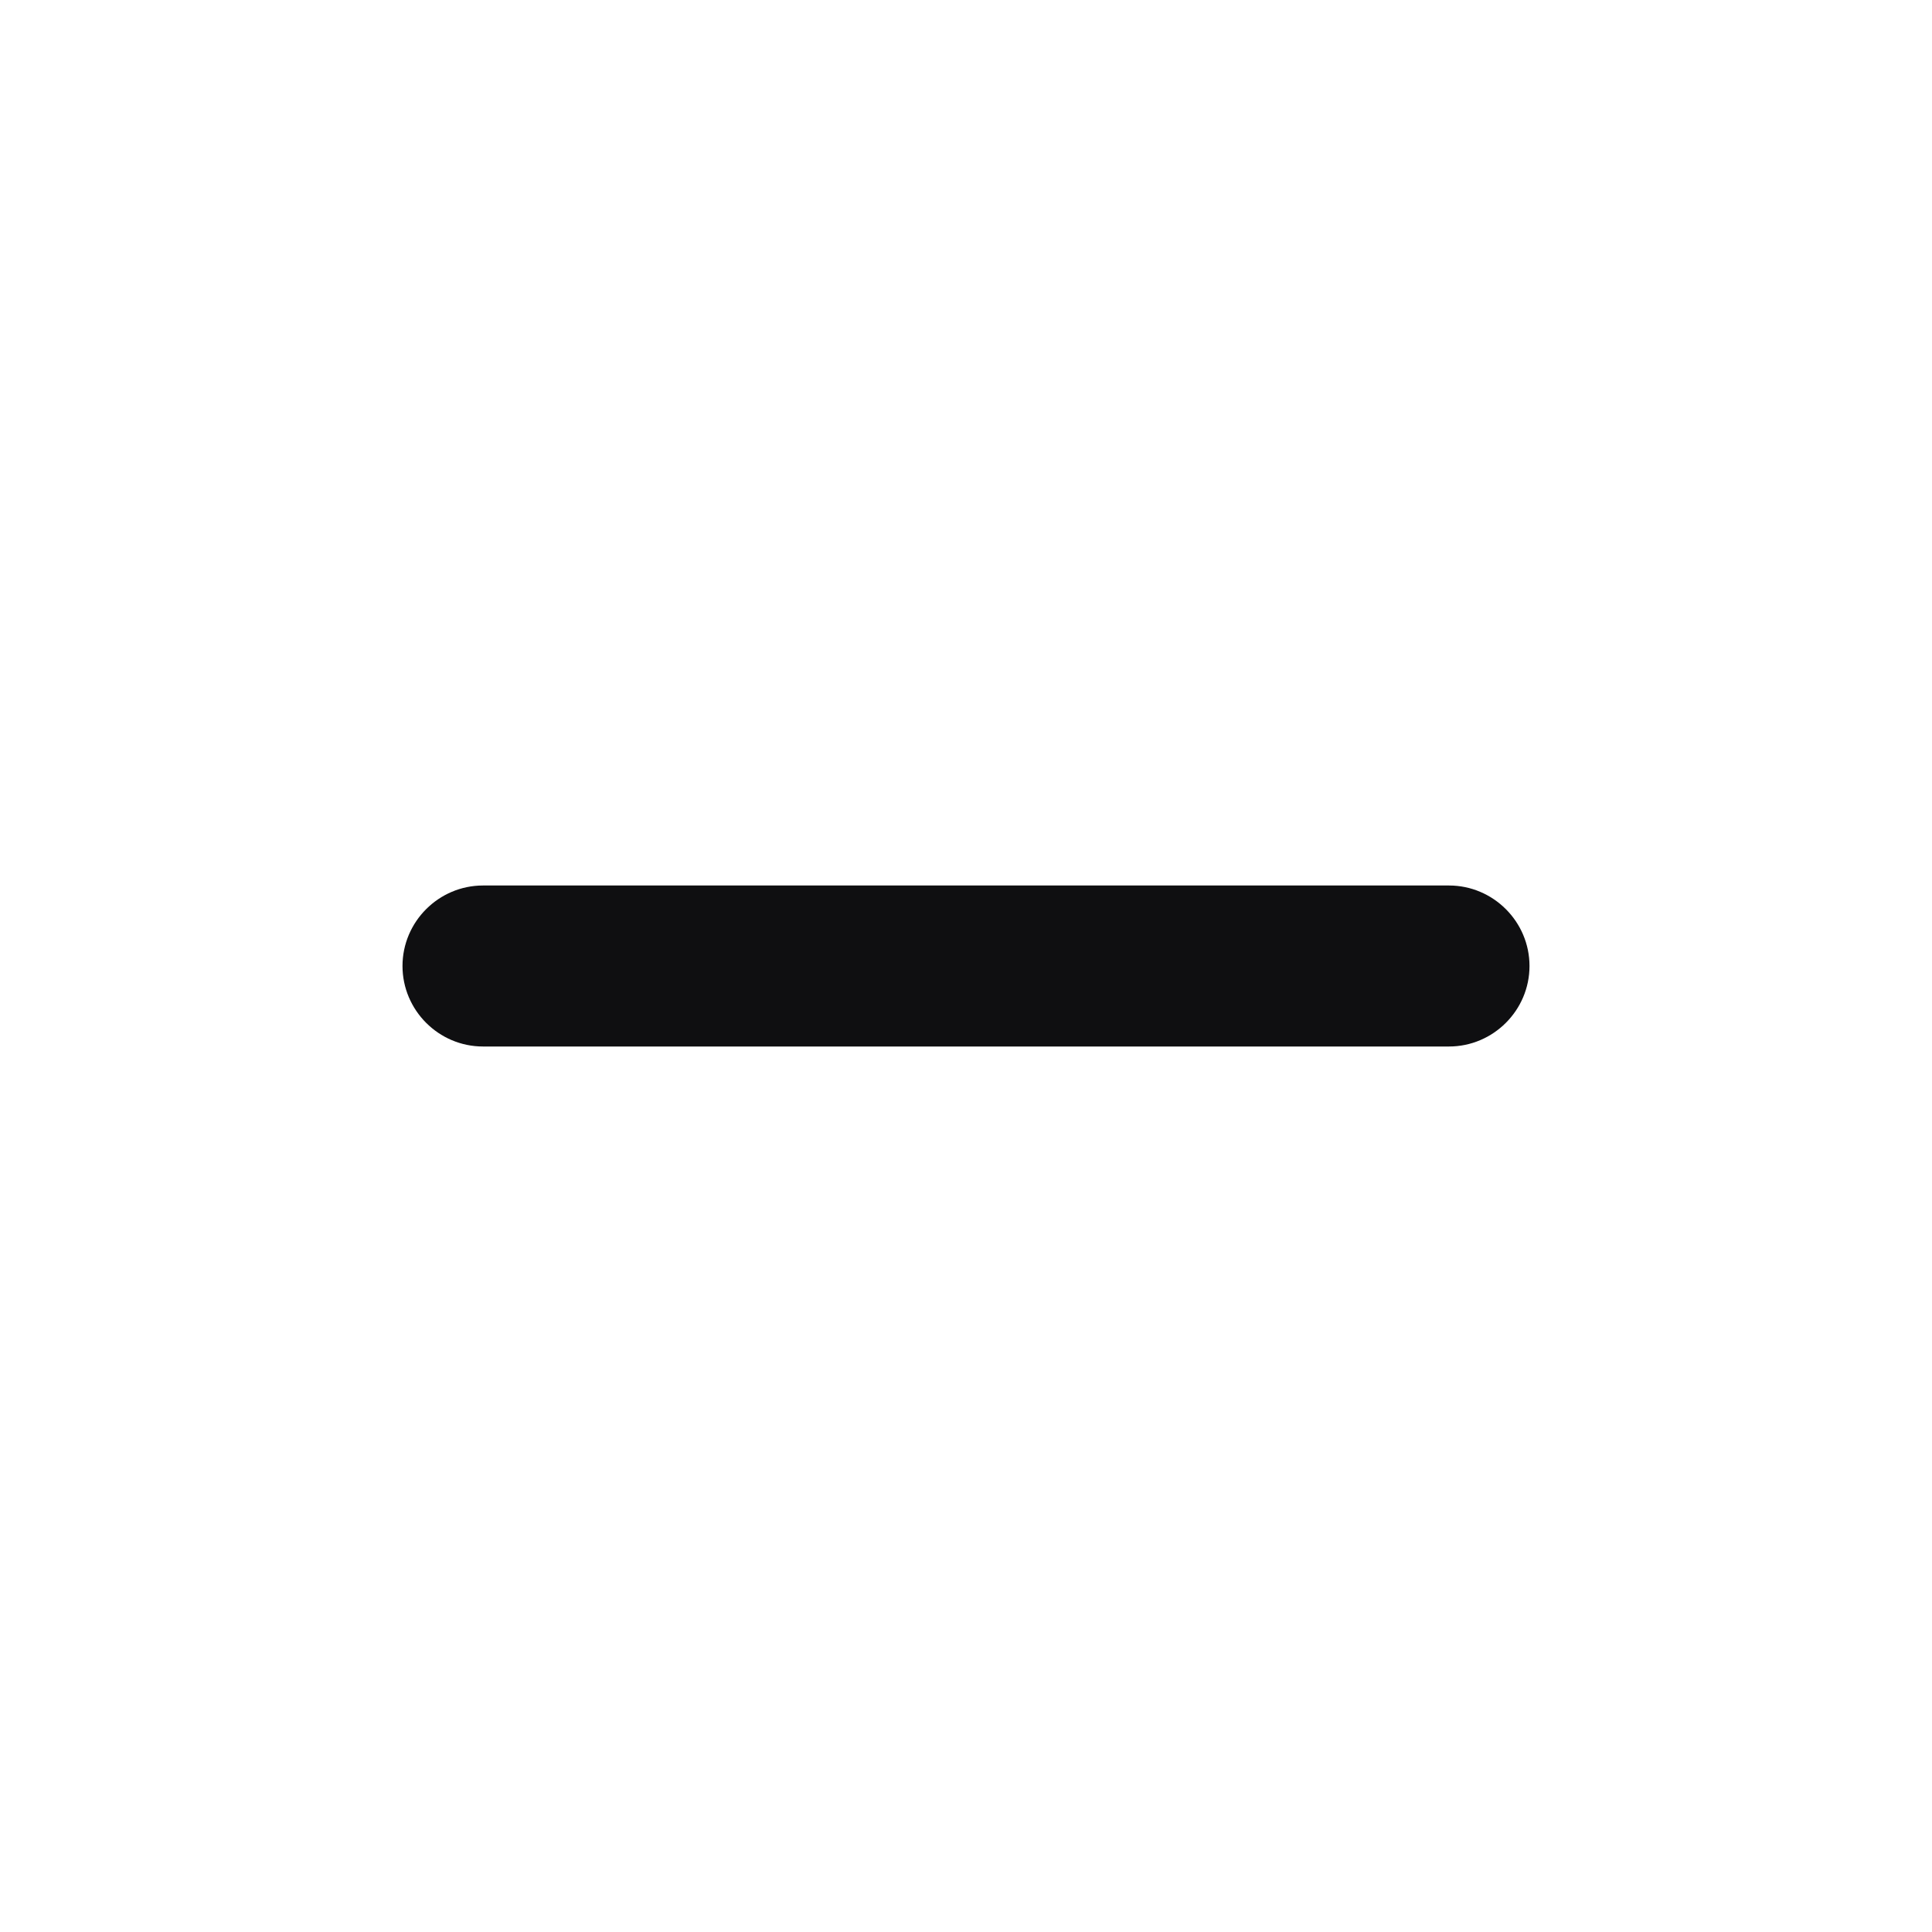
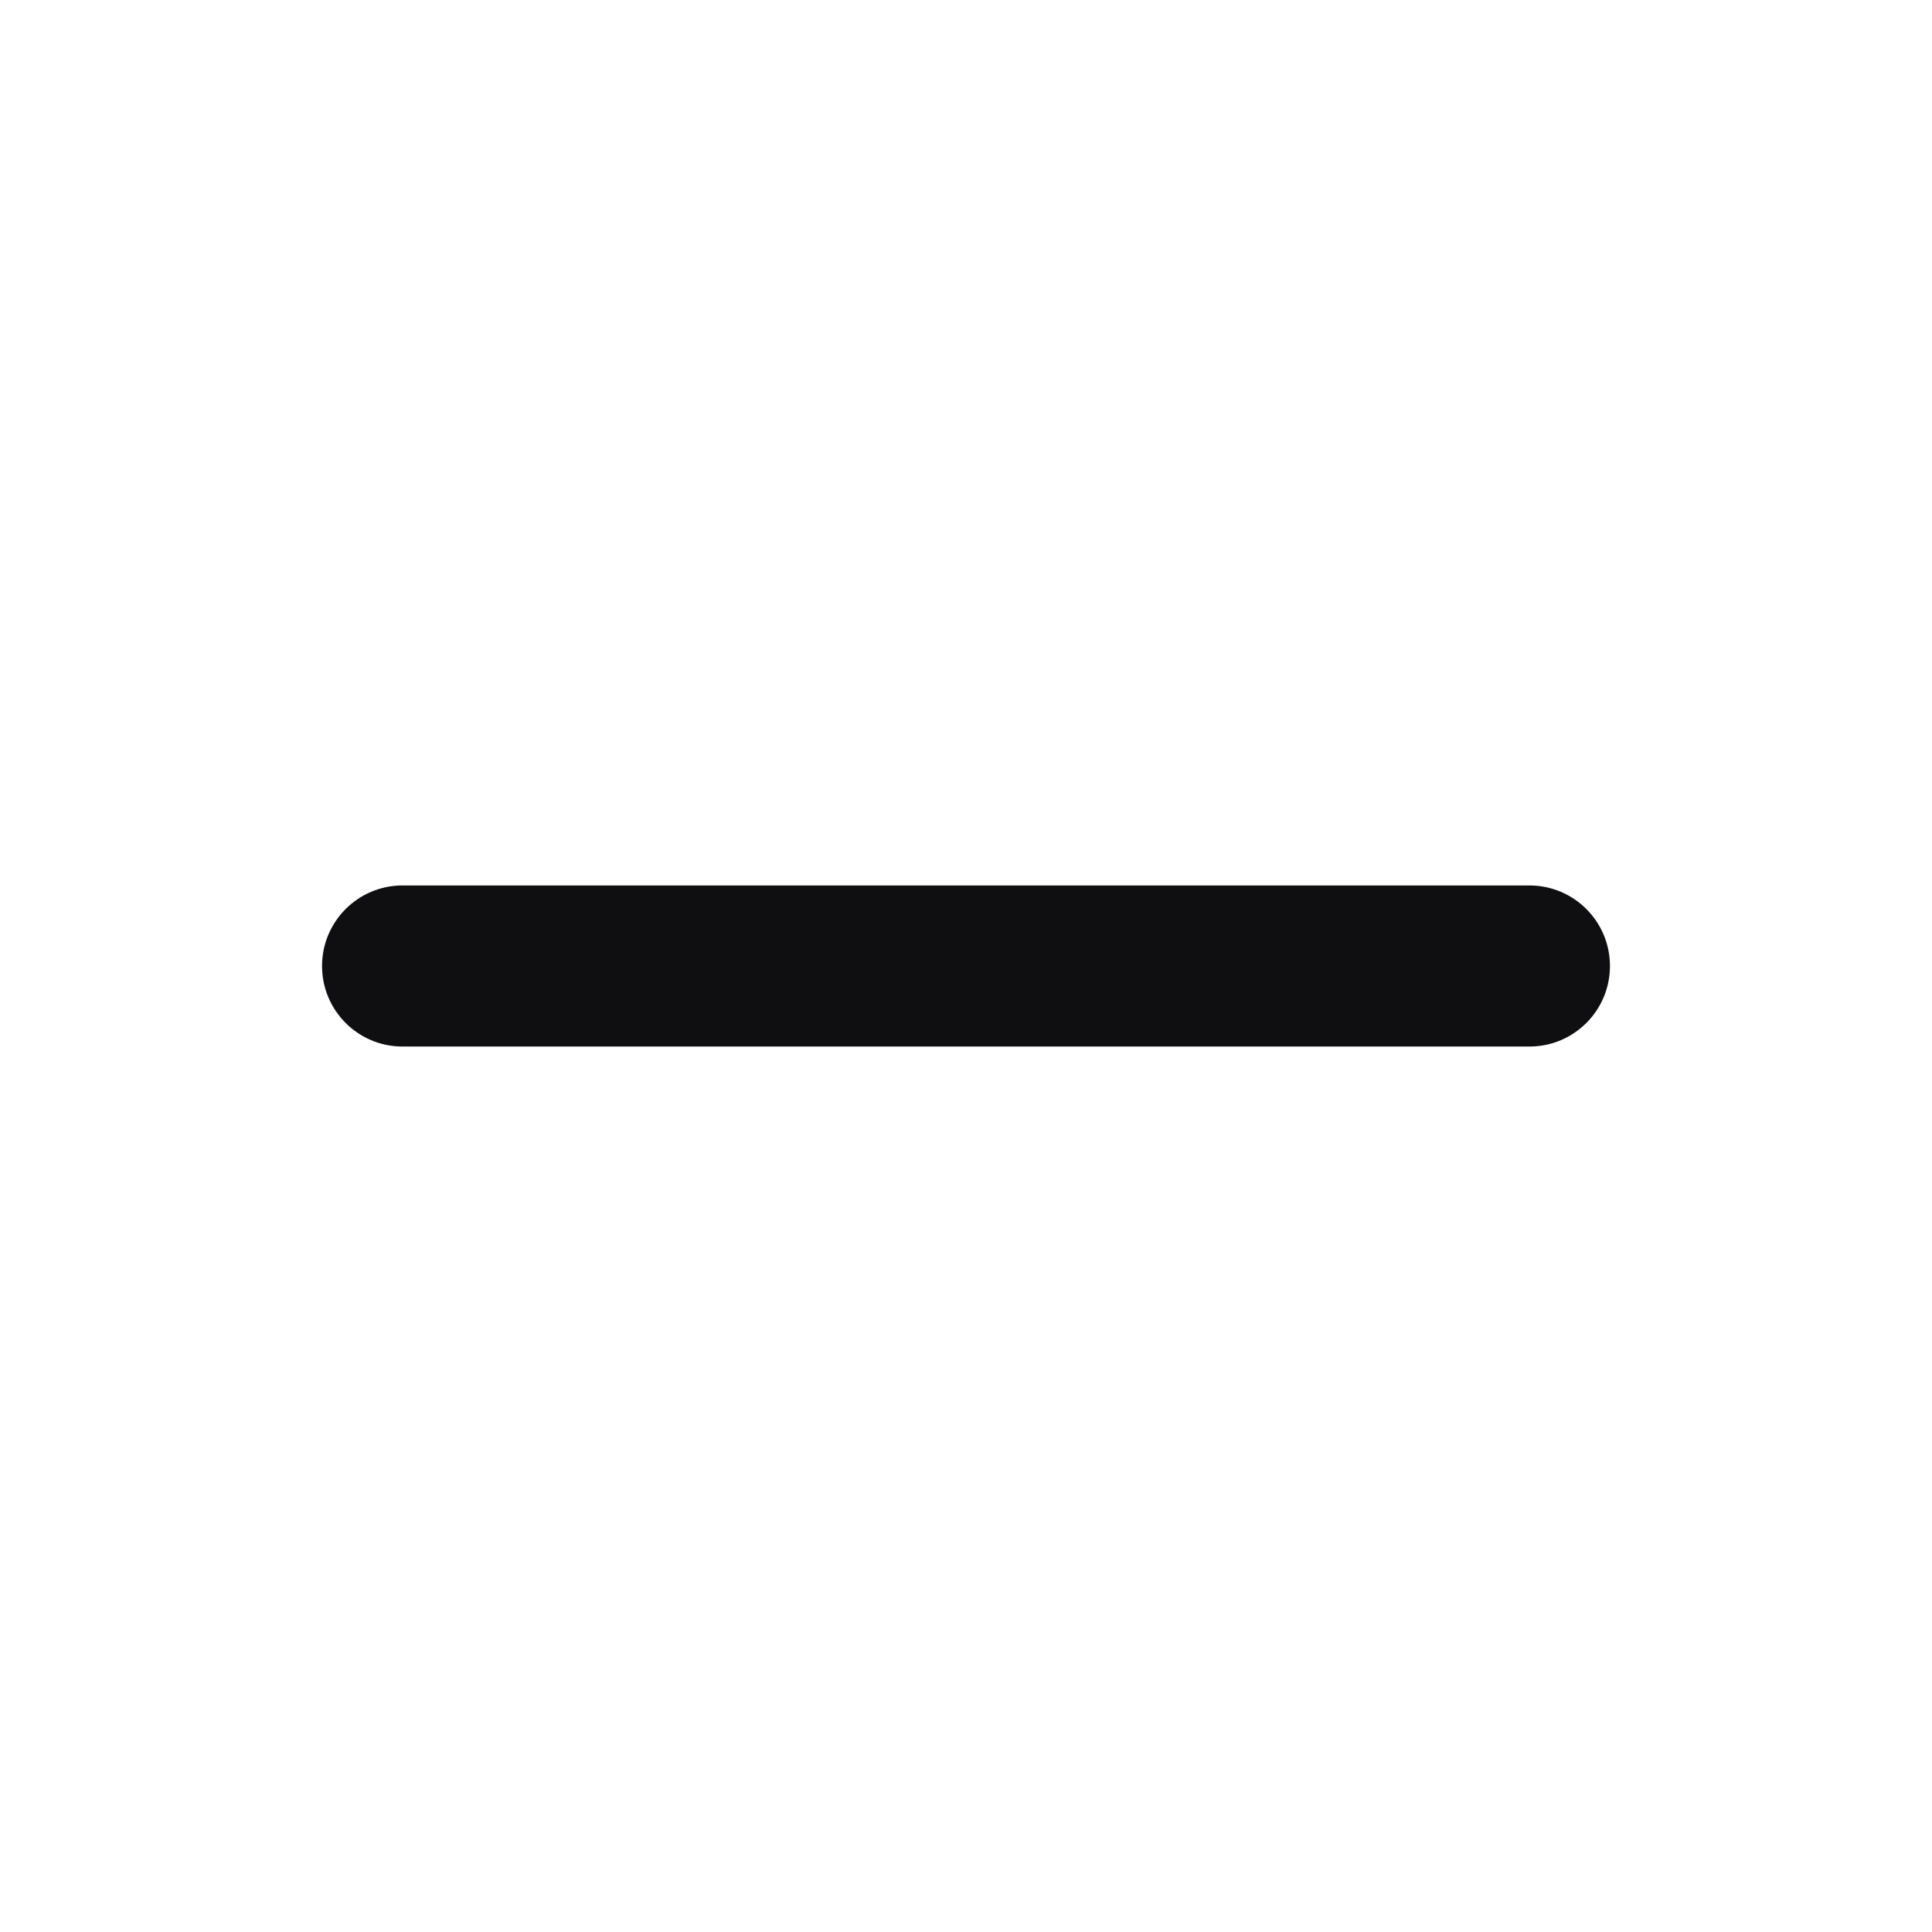
- <svg xmlns="http://www.w3.org/2000/svg" height="20px" viewBox="0 0 24 24" width="20px" fill="#0F0F11">
-   <path d="M0 0h24v24H0V0z" fill="none" />
-   <path d="M18 13H6c-.55 0-1-.45-1-1s.45-1 1-1h12c.55 0 1 .45 1 1s-.45 1-1 1z" />
+ <svg xmlns="http://www.w3.org/2000/svg" width="16" height="16" viewBox="0 0 16 16" fill="none">
+   <path fill-rule="evenodd" clip-rule="evenodd" d="M2.667 8C2.667 7.632 2.965 7.333 3.333 7.333H12.666C13.035 7.333 13.333 7.632 13.333 8C13.333 8.368 13.035 8.667 12.666 8.667H3.333C2.965 8.667 2.667 8.368 2.667 8Z" fill="#0F0F11" />
</svg>
